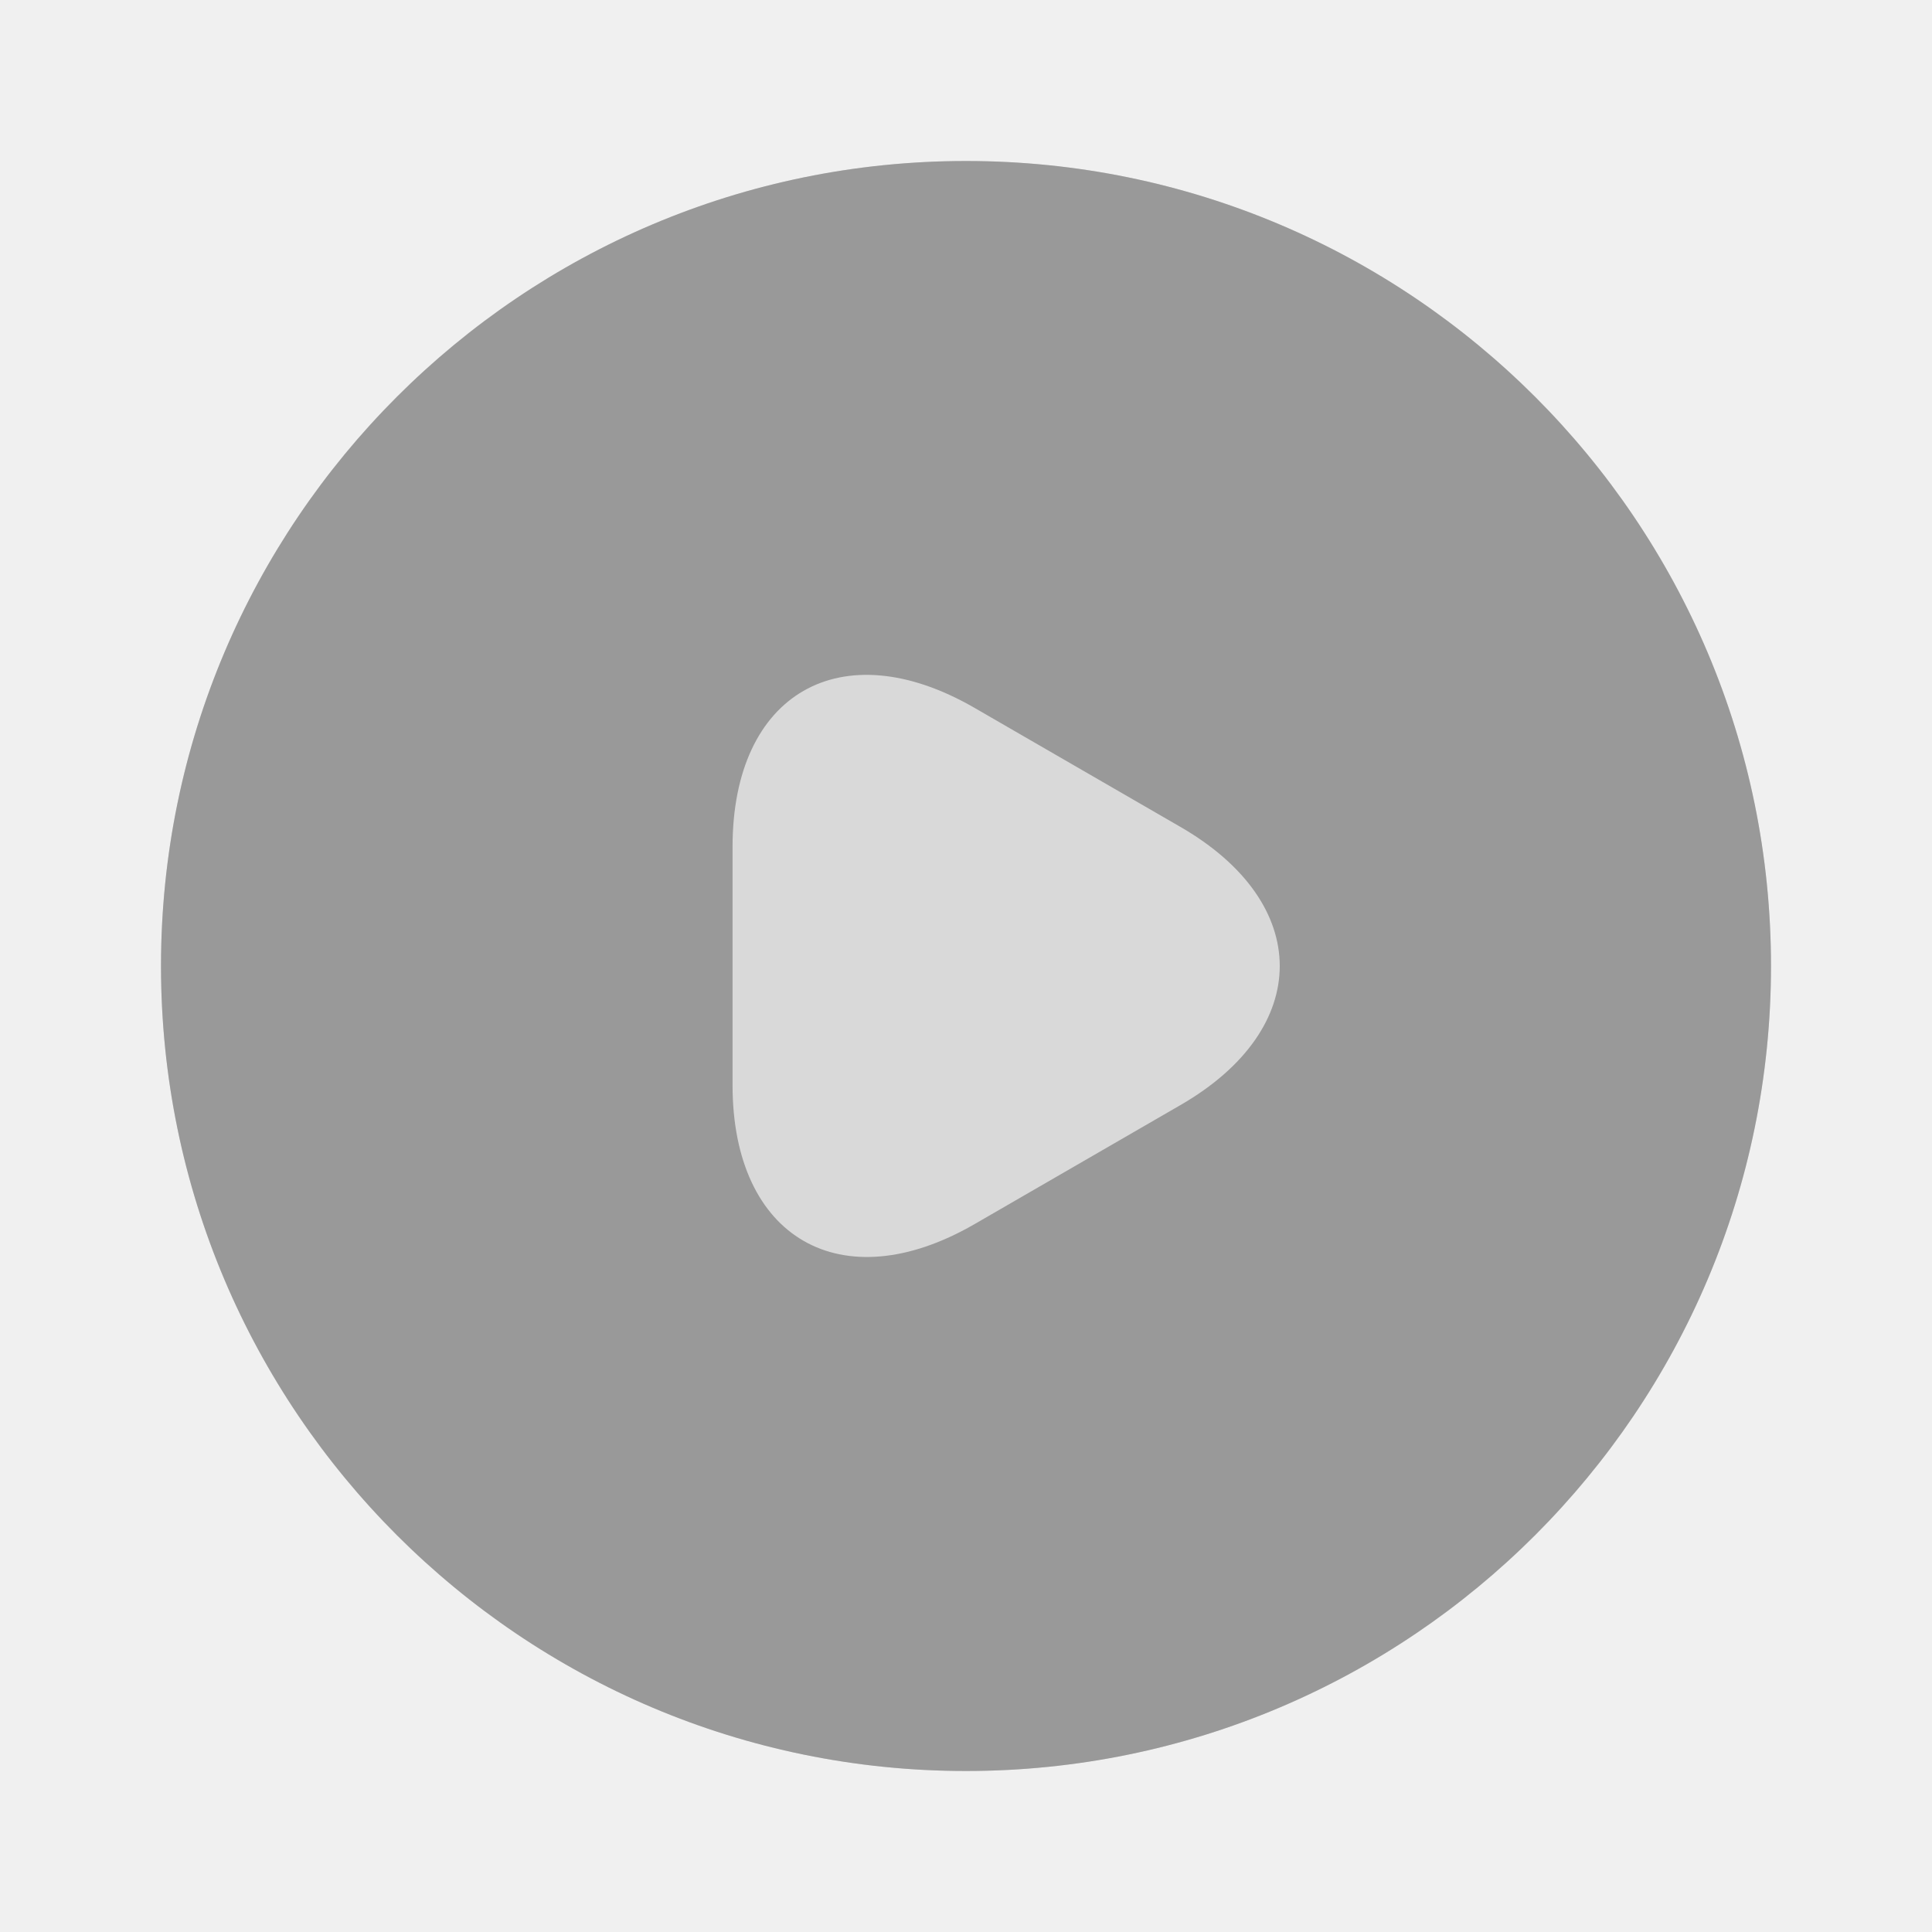
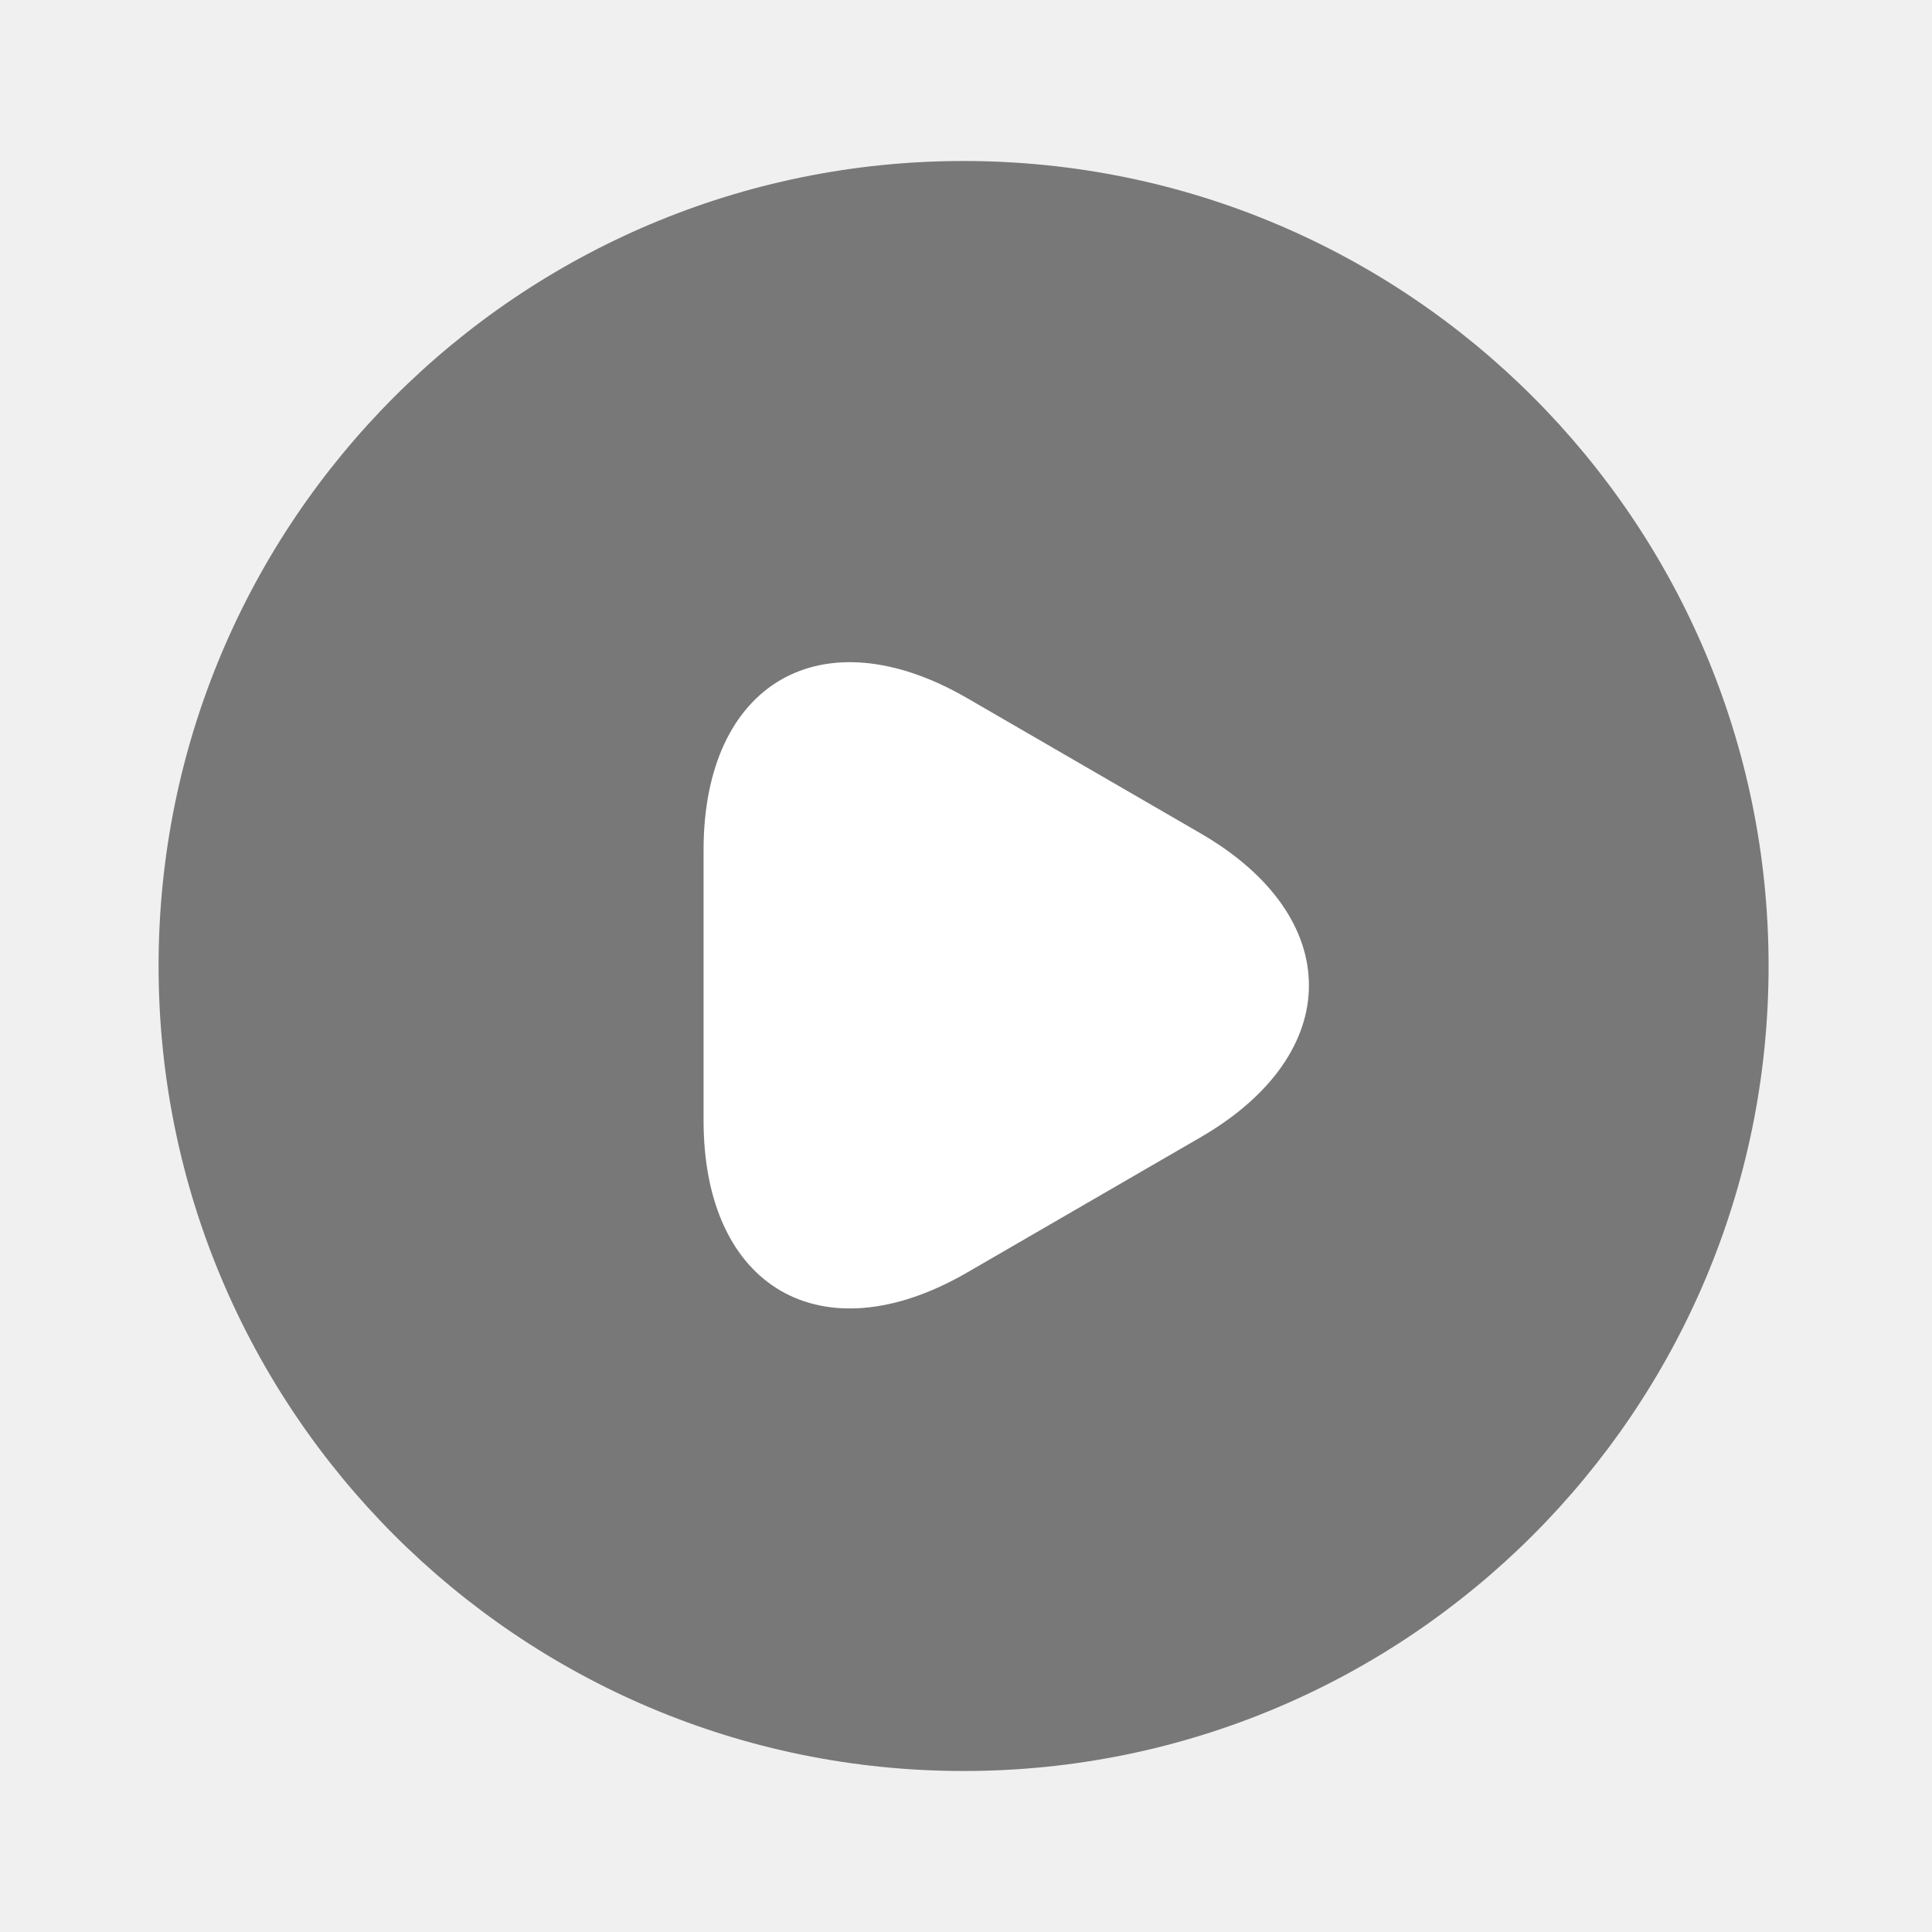
<svg xmlns="http://www.w3.org/2000/svg" width="24" height="24" viewBox="0 0 24 24" fill="none">
-   <circle cx="12" cy="12" r="10" fill="#D9D9D9" />
-   <path d="M12 2C6.48 2 2 6.48 2 12C2 17.52 6.48 22 12 22C17.52 22 22 17.52 22 12C22 6.48 17.52 2 12 2ZM14.66 13.73L13.38 14.47L12.1 15.21C10.45 16.16 9.1 15.38 9.1 13.48V12V10.52C9.1 8.61 10.45 7.84 12.1 8.79L13.38 9.53L14.66 10.27C16.31 11.22 16.31 12.78 14.66 13.73Z" fill="#999999" />
+   <path d="M11.97 22C17.493 22 21.97 17.523 21.97 12C21.97 6.477 17.493 2 11.97 2C6.447 2 1.97 6.477 1.97 12C1.97 17.523 6.447 22 11.97 22Z" fill="black" fill-opacity="0.5" />
+   <path d="M8.74 12.23V10.56C8.74 8.48 10.21 7.63 12.01 8.67L13.46 9.51L14.91 10.35C16.71 11.39 16.71 13.09 14.91 14.13L13.46 14.97L12.01 15.81C10.21 16.85 8.74 16 8.74 13.92V12.23Z" fill="white" />
</svg>
